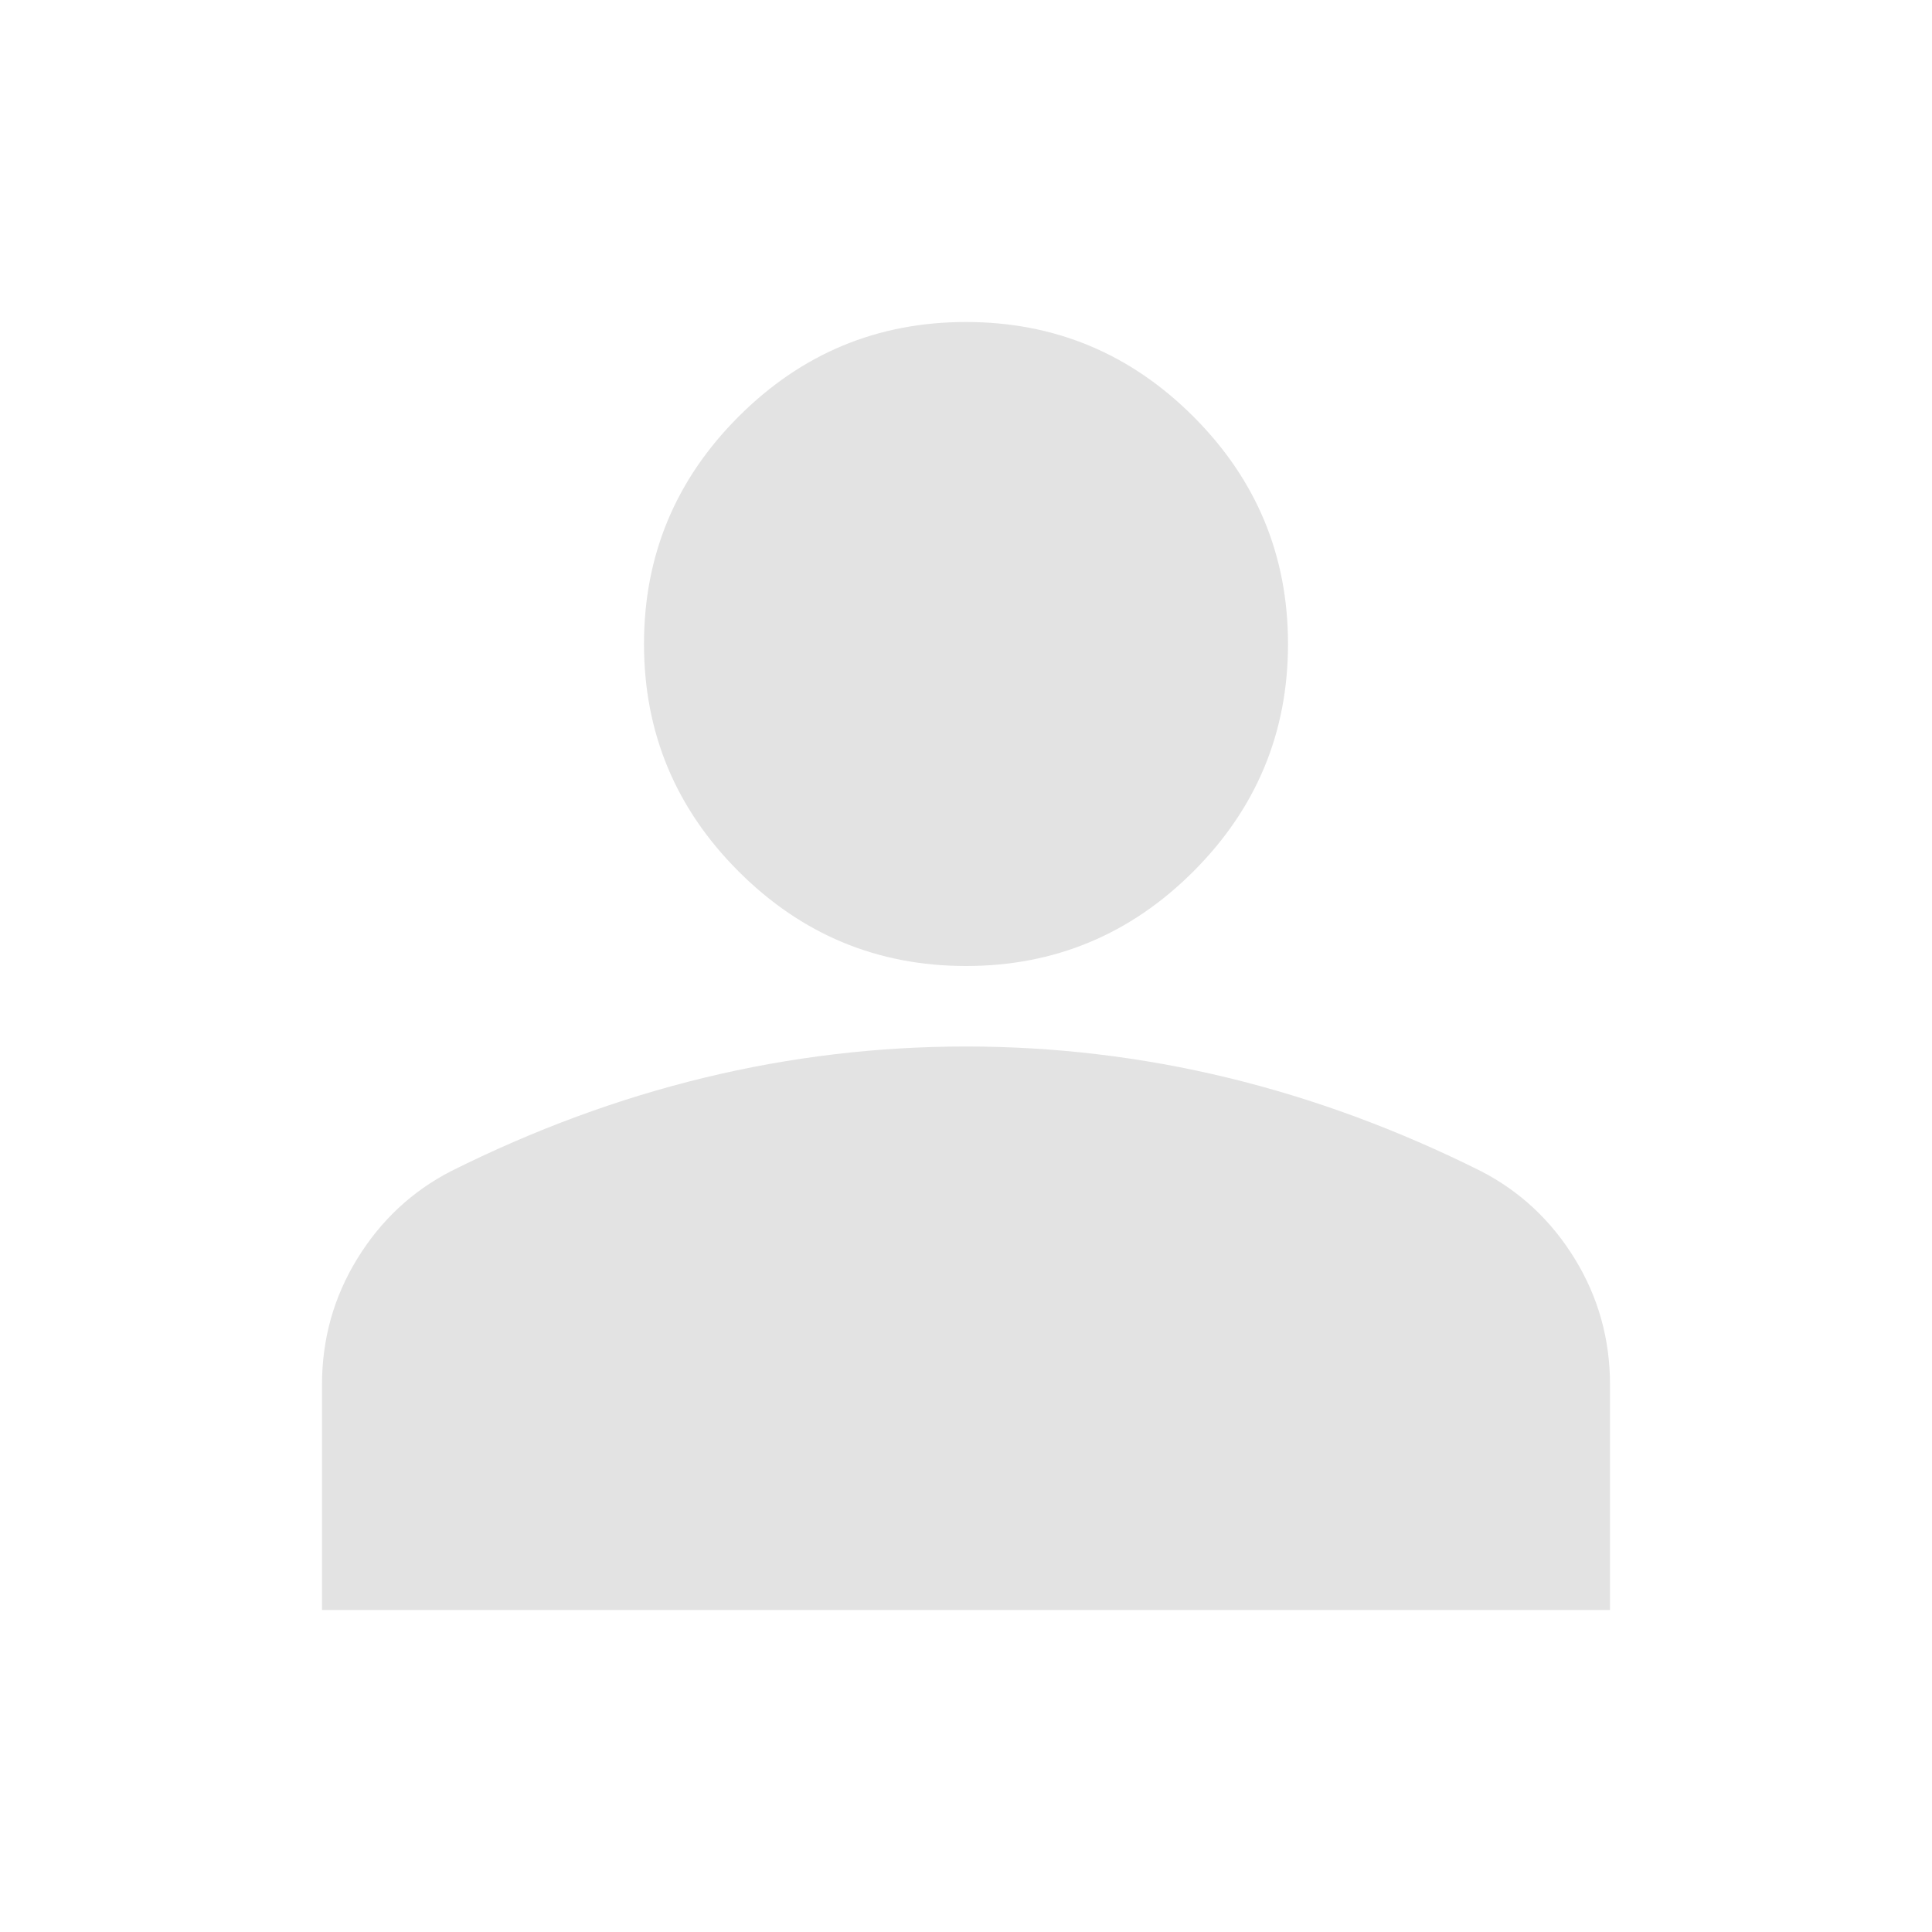
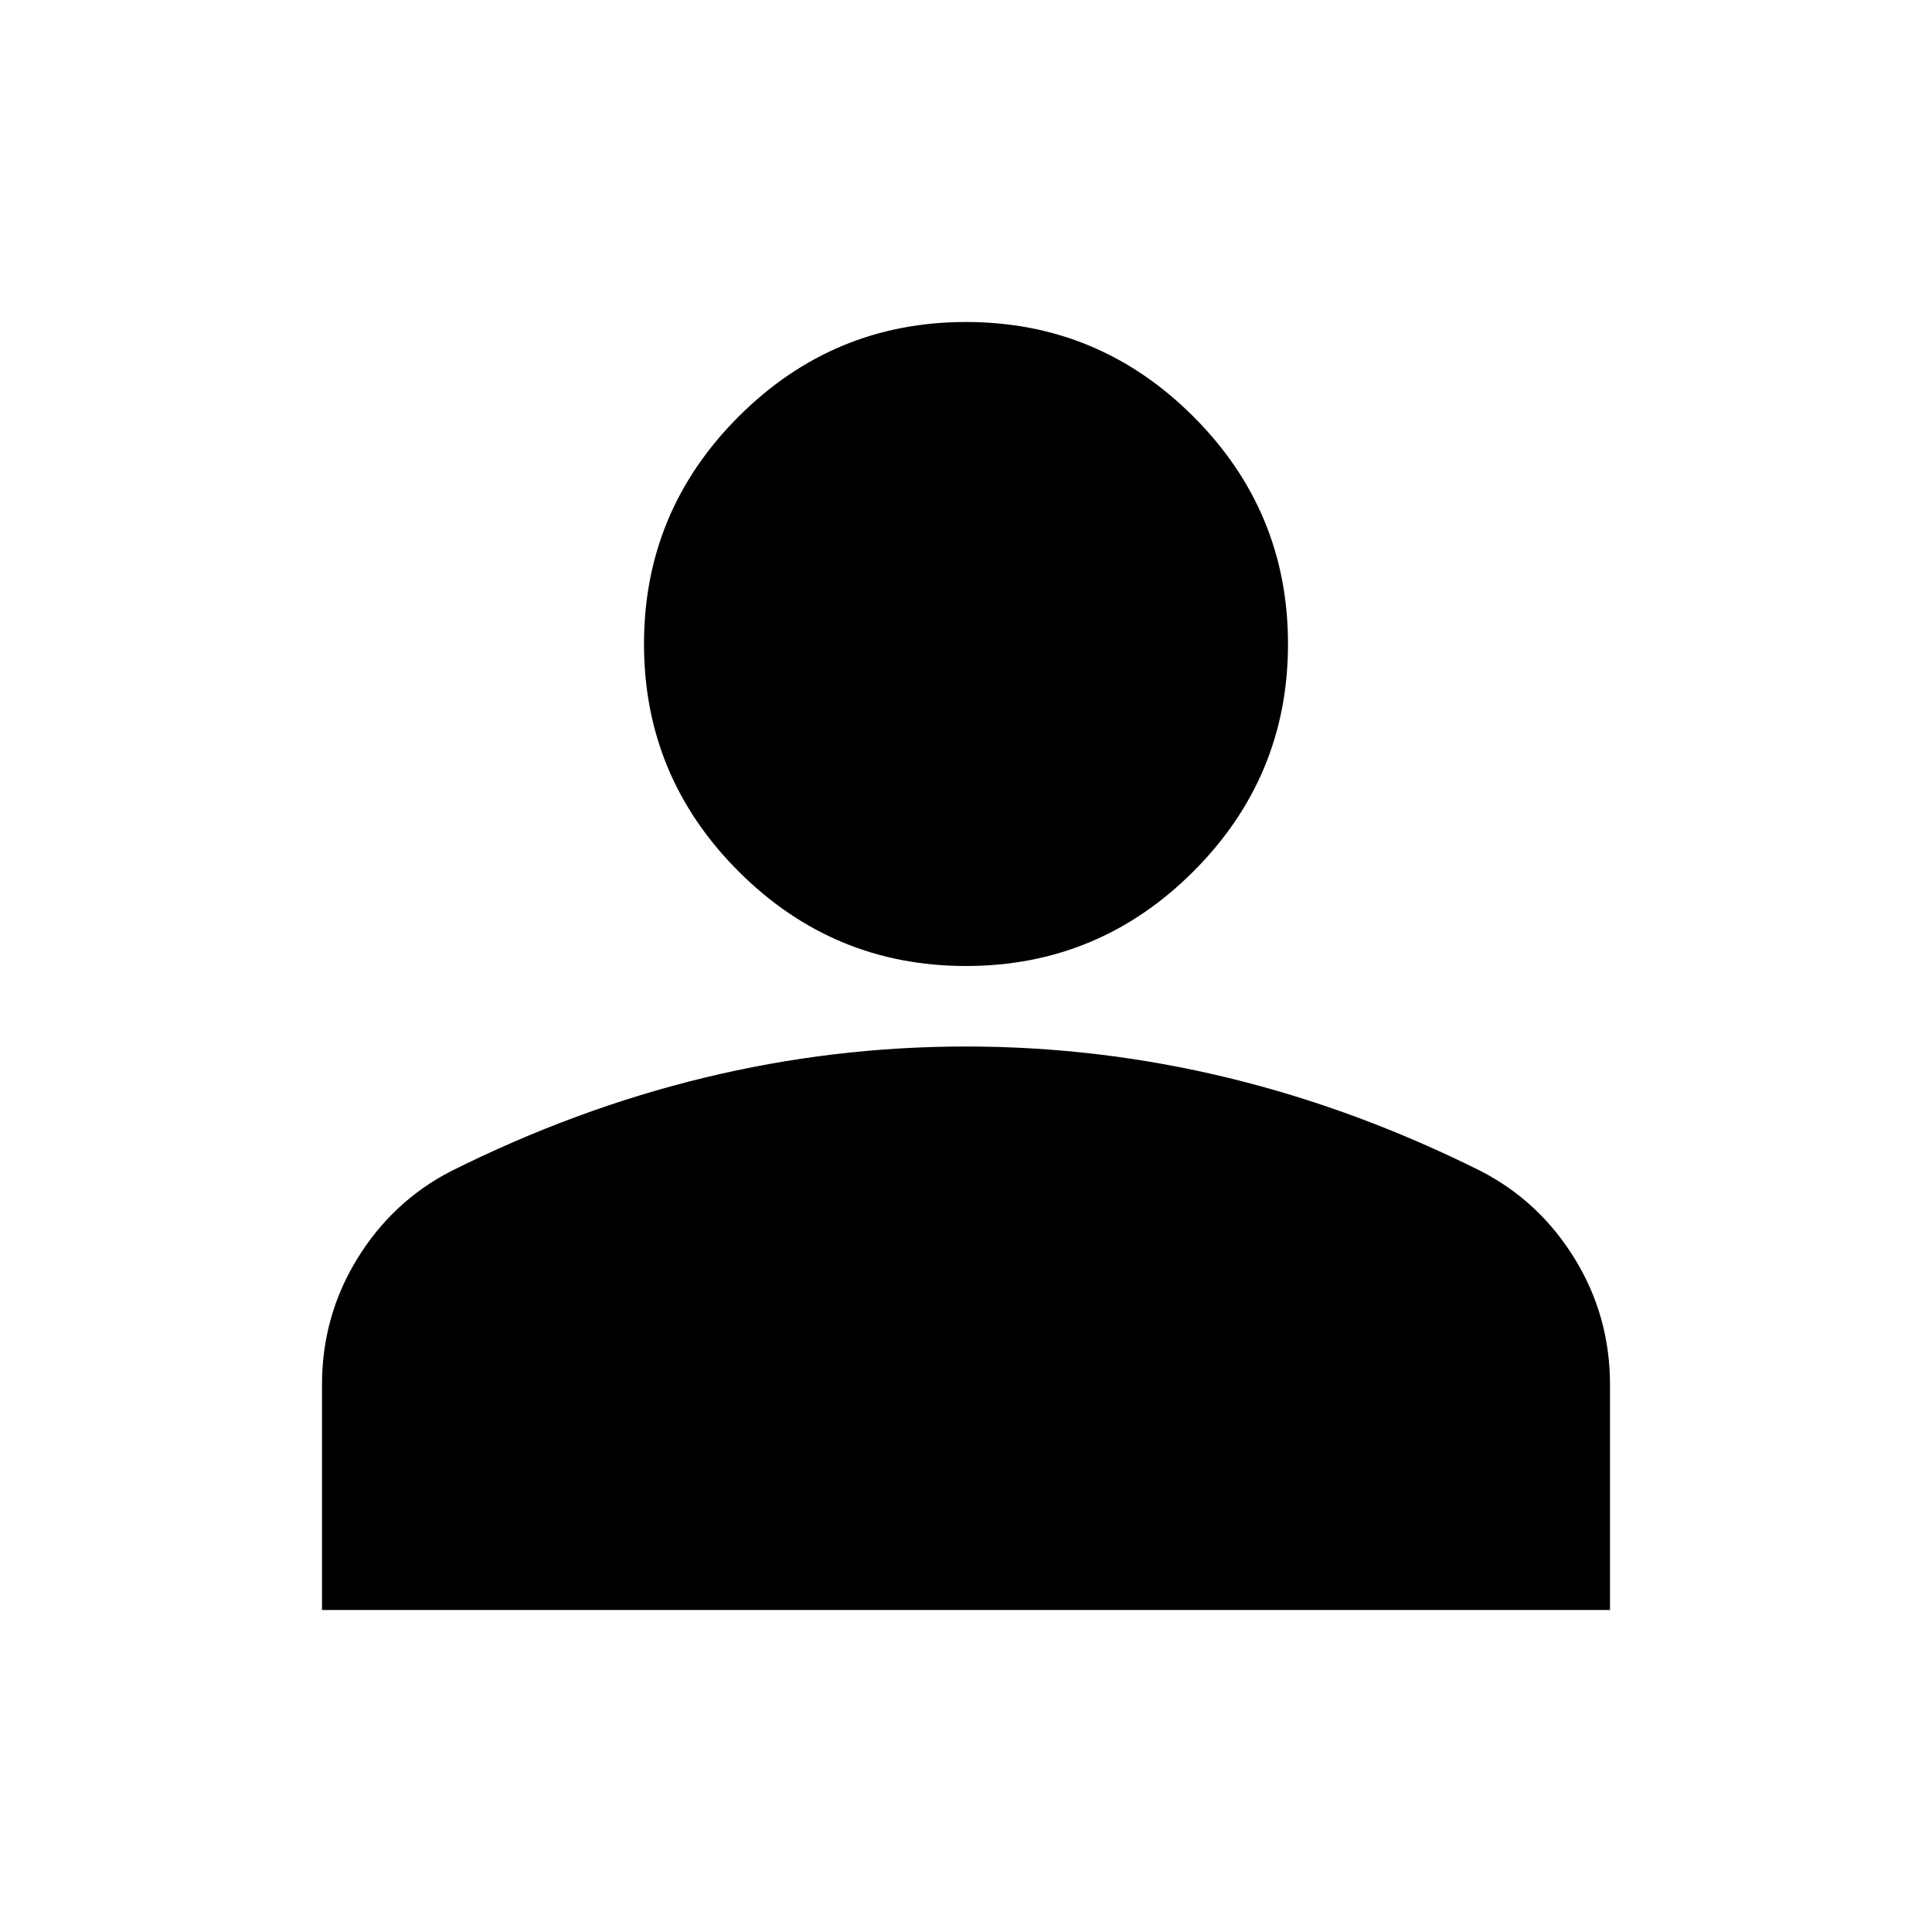
- <svg xmlns="http://www.w3.org/2000/svg" height="24px" viewBox="0 -960 960 960" width="24px" fill="#e3e3e3">
+ <svg xmlns="http://www.w3.org/2000/svg" height="24px" viewBox="0 -960 960 960" width="24px" fill="#000000ff">
  <path d="M480-480q-66 0-113-47t-47-113q0-66 47-113t113-47q66 0 113 47t47 113q0 66-47 113t-113 47ZM160-160v-112q0-34 17.5-62.5T224-378q62-31 126-46.5T480-440q66 0 130 15.5T736-378q29 15 46.5 43.5T800-272v112H160Z" />
</svg>
